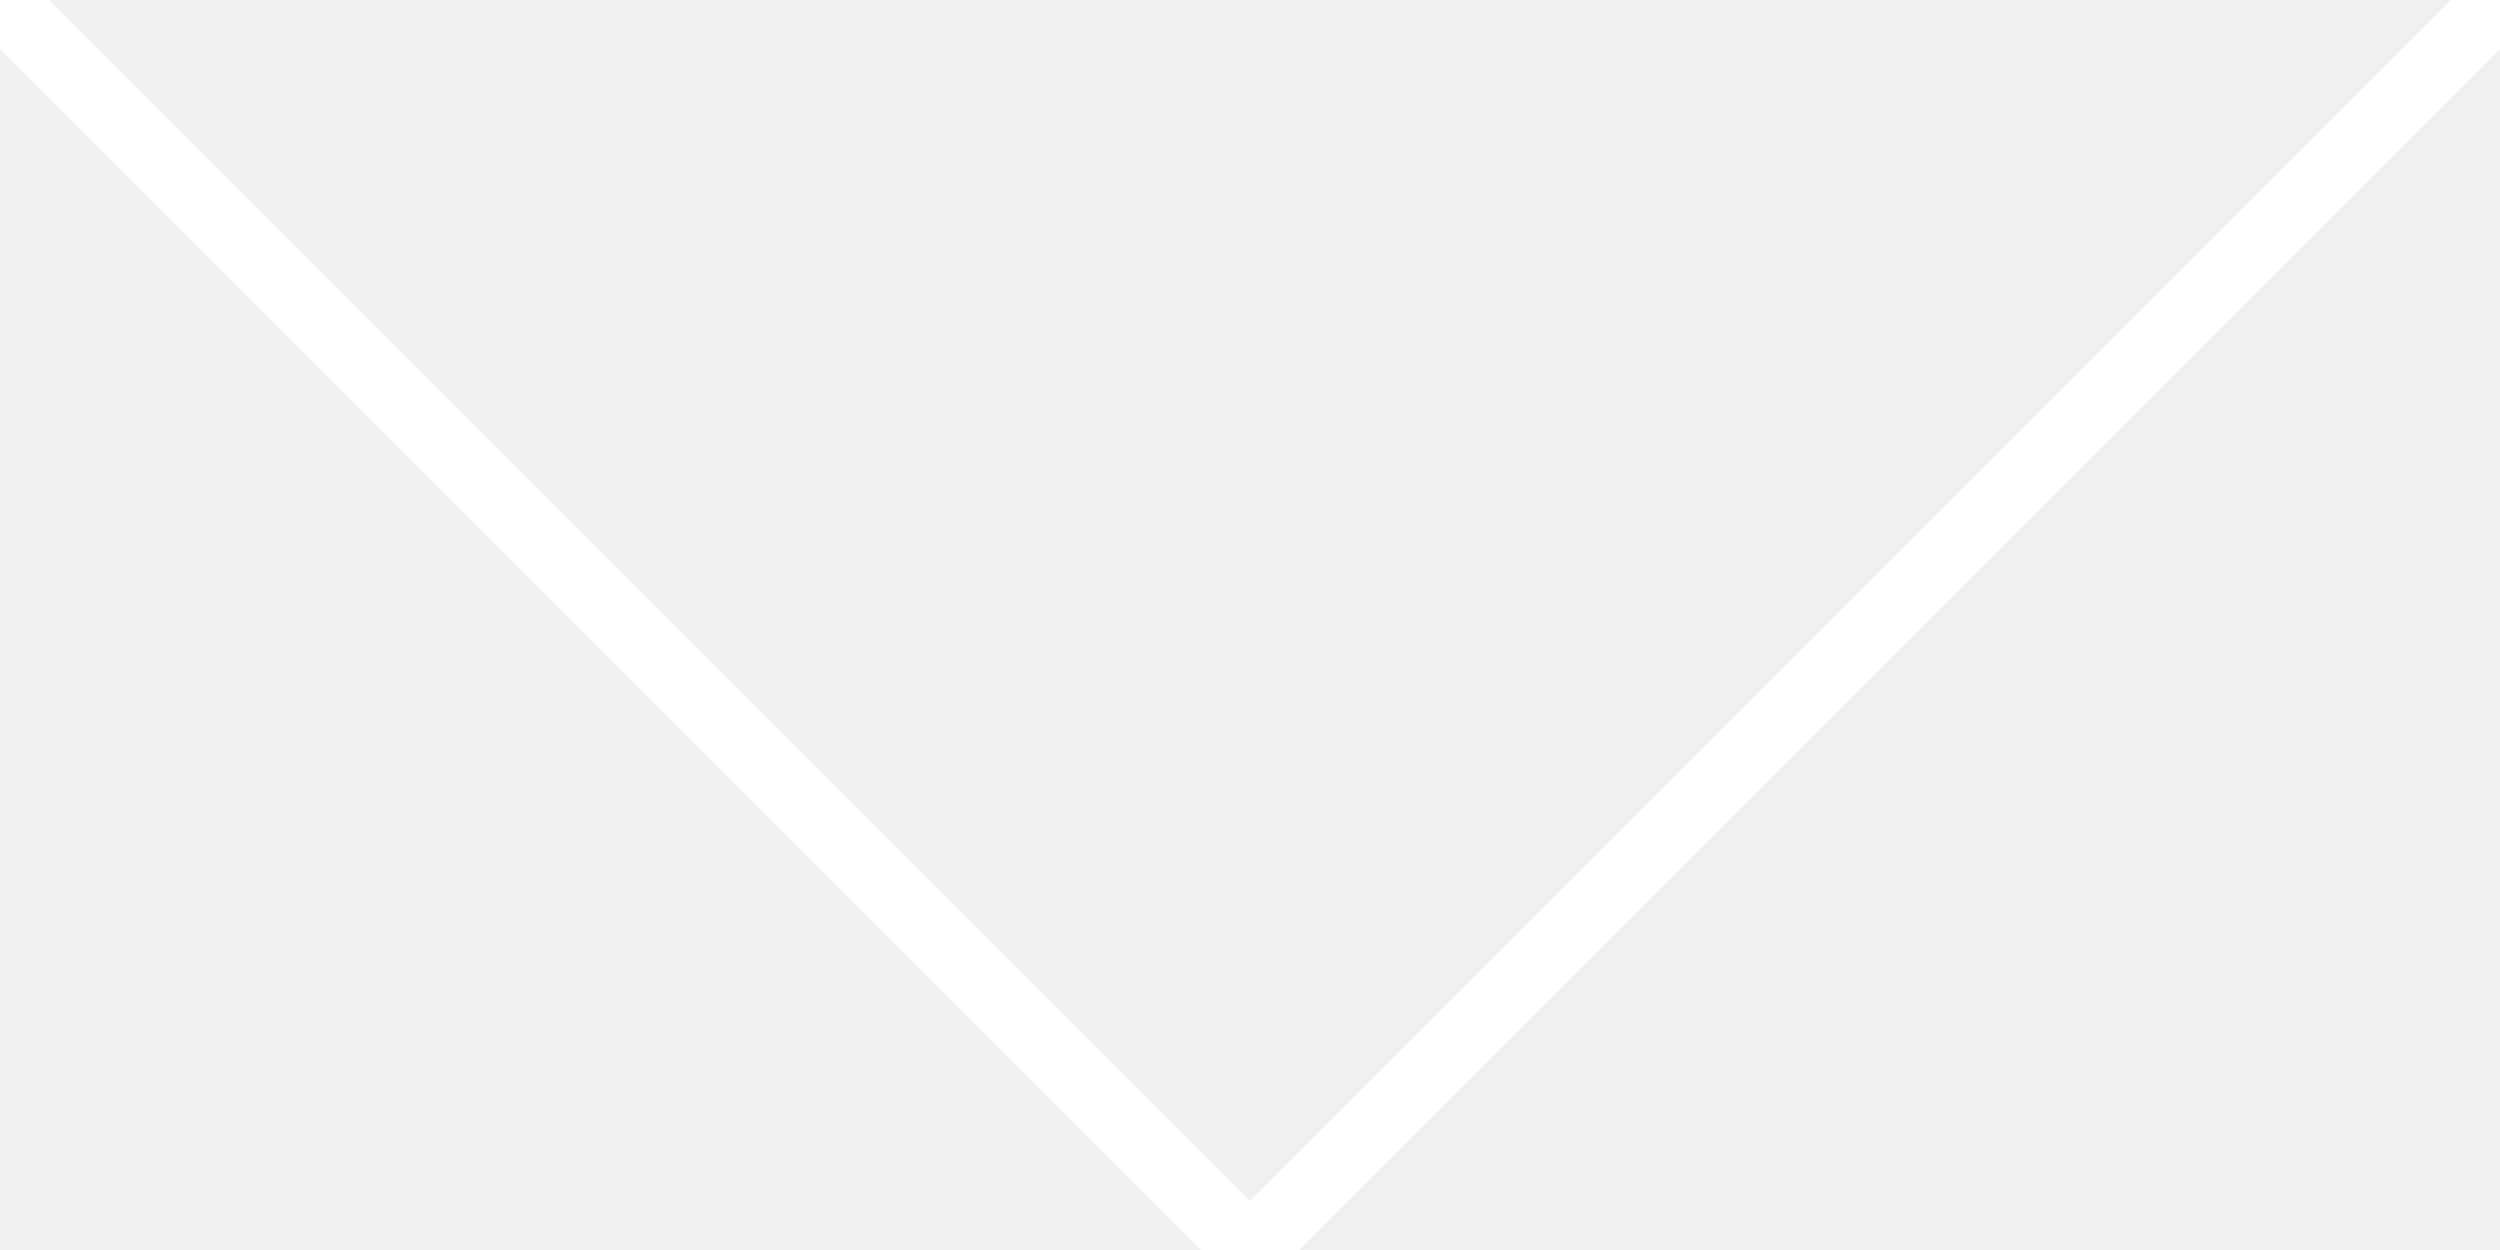
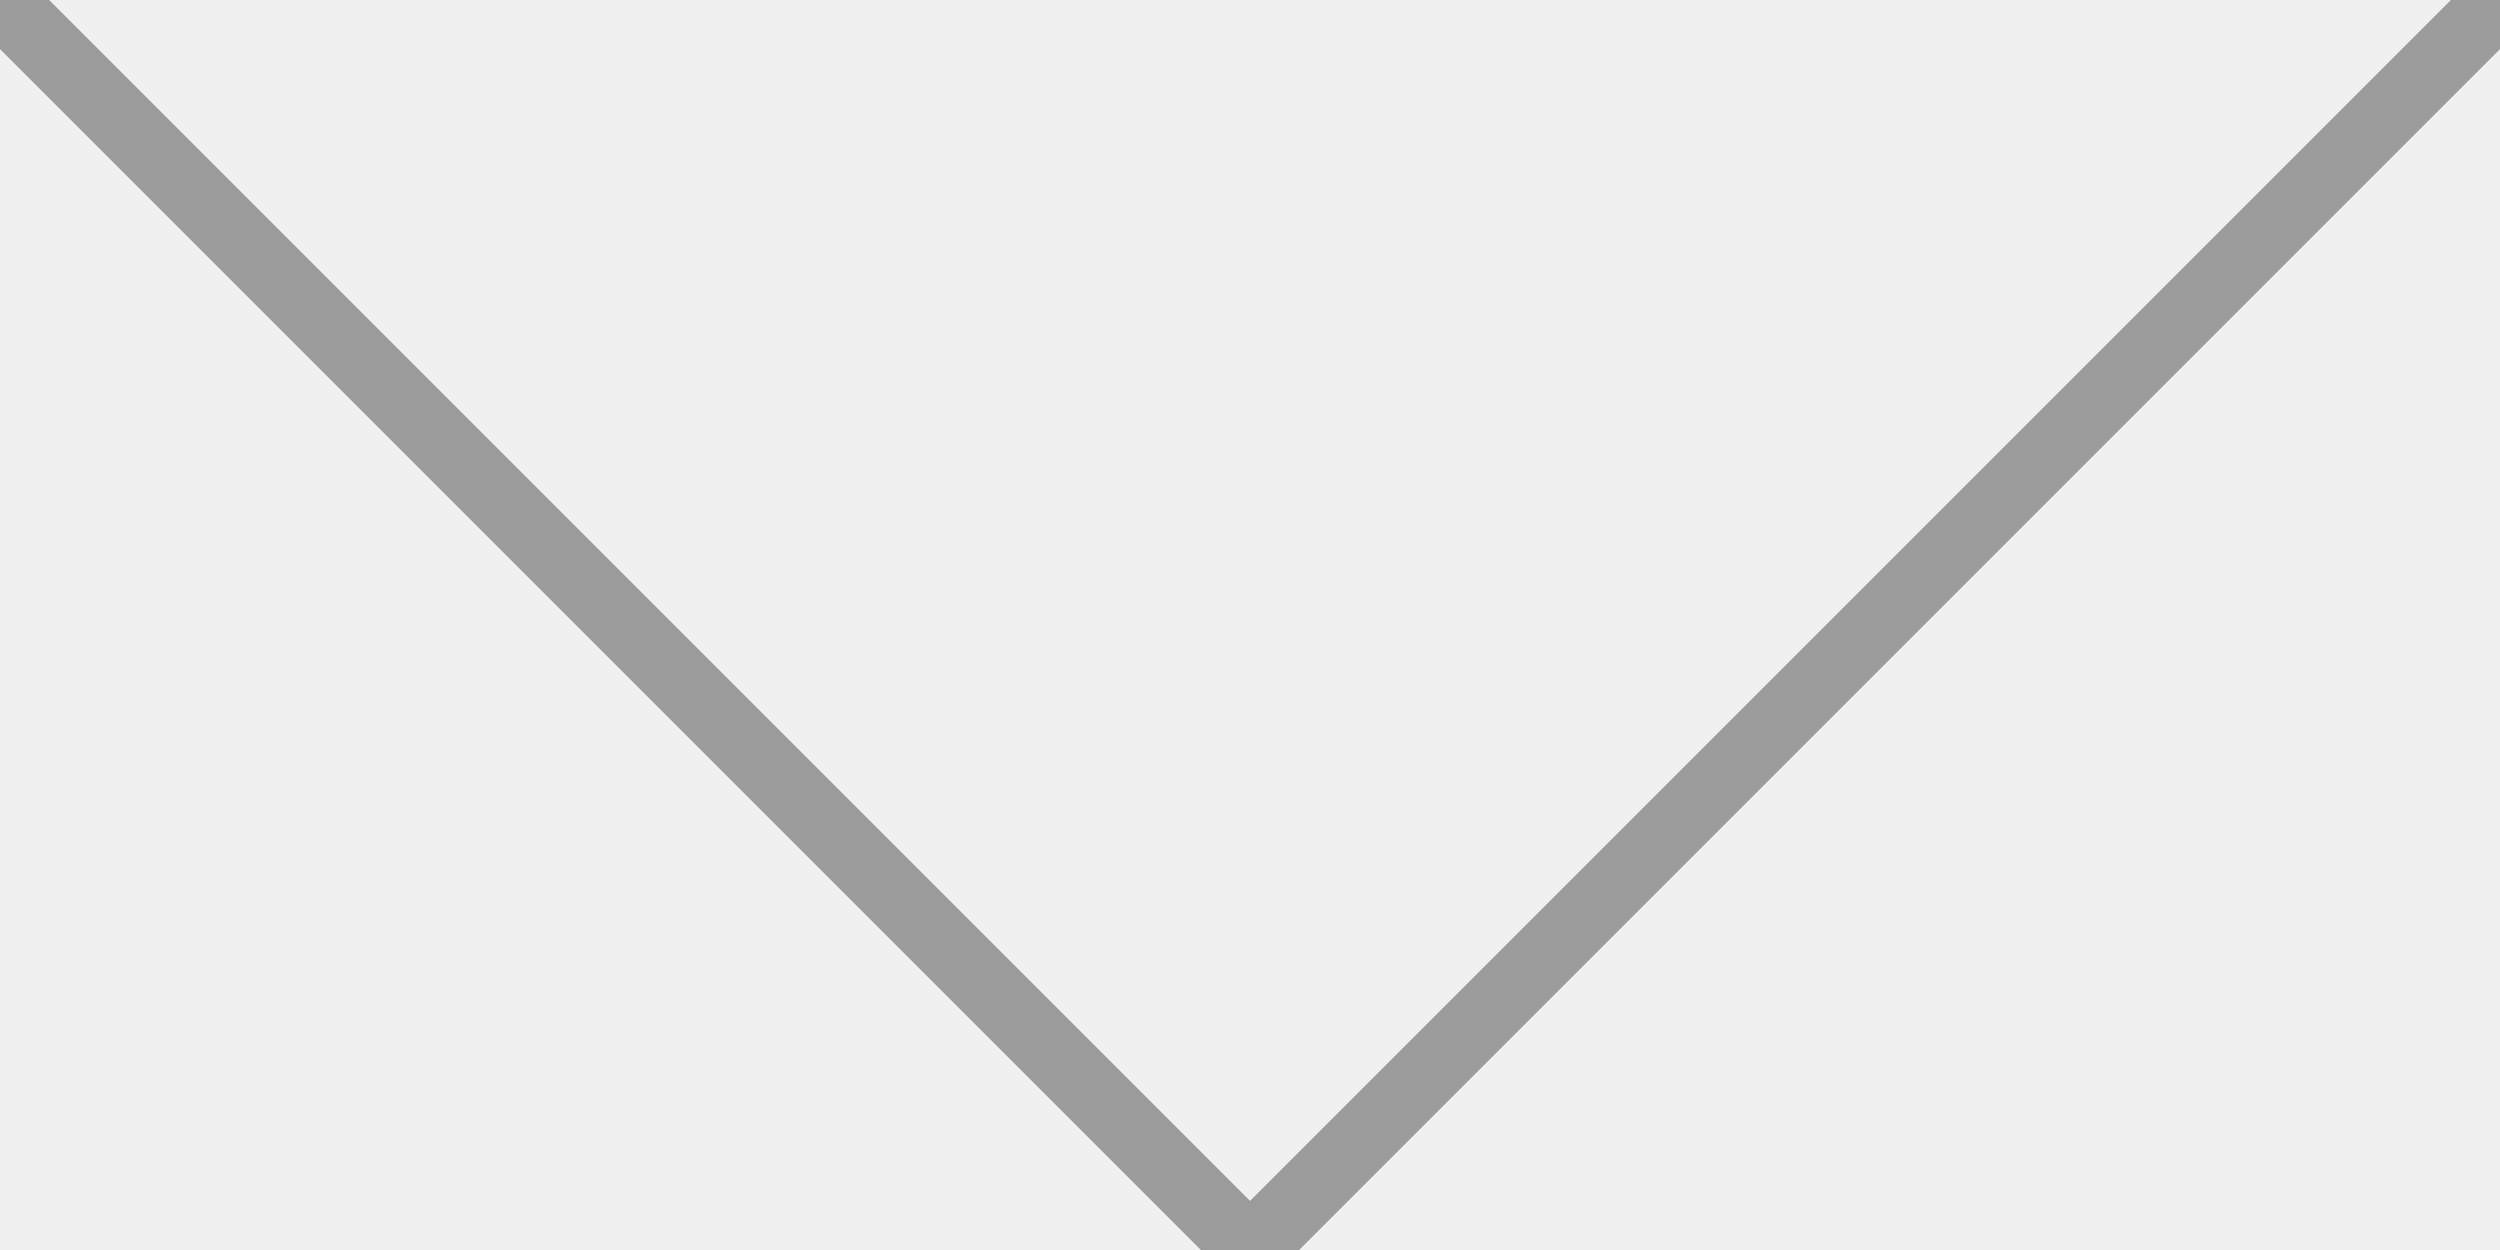
<svg xmlns="http://www.w3.org/2000/svg" width="36px" height="18px" viewBox="0 0 36 18" zoomAndPan="disable" preserveAspectRatio="none">
-   <style type="text/css"> line { stroke: #fff; stroke-width: 1; } </style>
+   <style type="text/css"> line { stroke: #9b9b9b; stroke-width: 1; } </style>
  <line x1="0" y1="0" x2="18" y2="18" />
  <line x1="36" y1="0" x2="18" y2="18" />
</svg>
